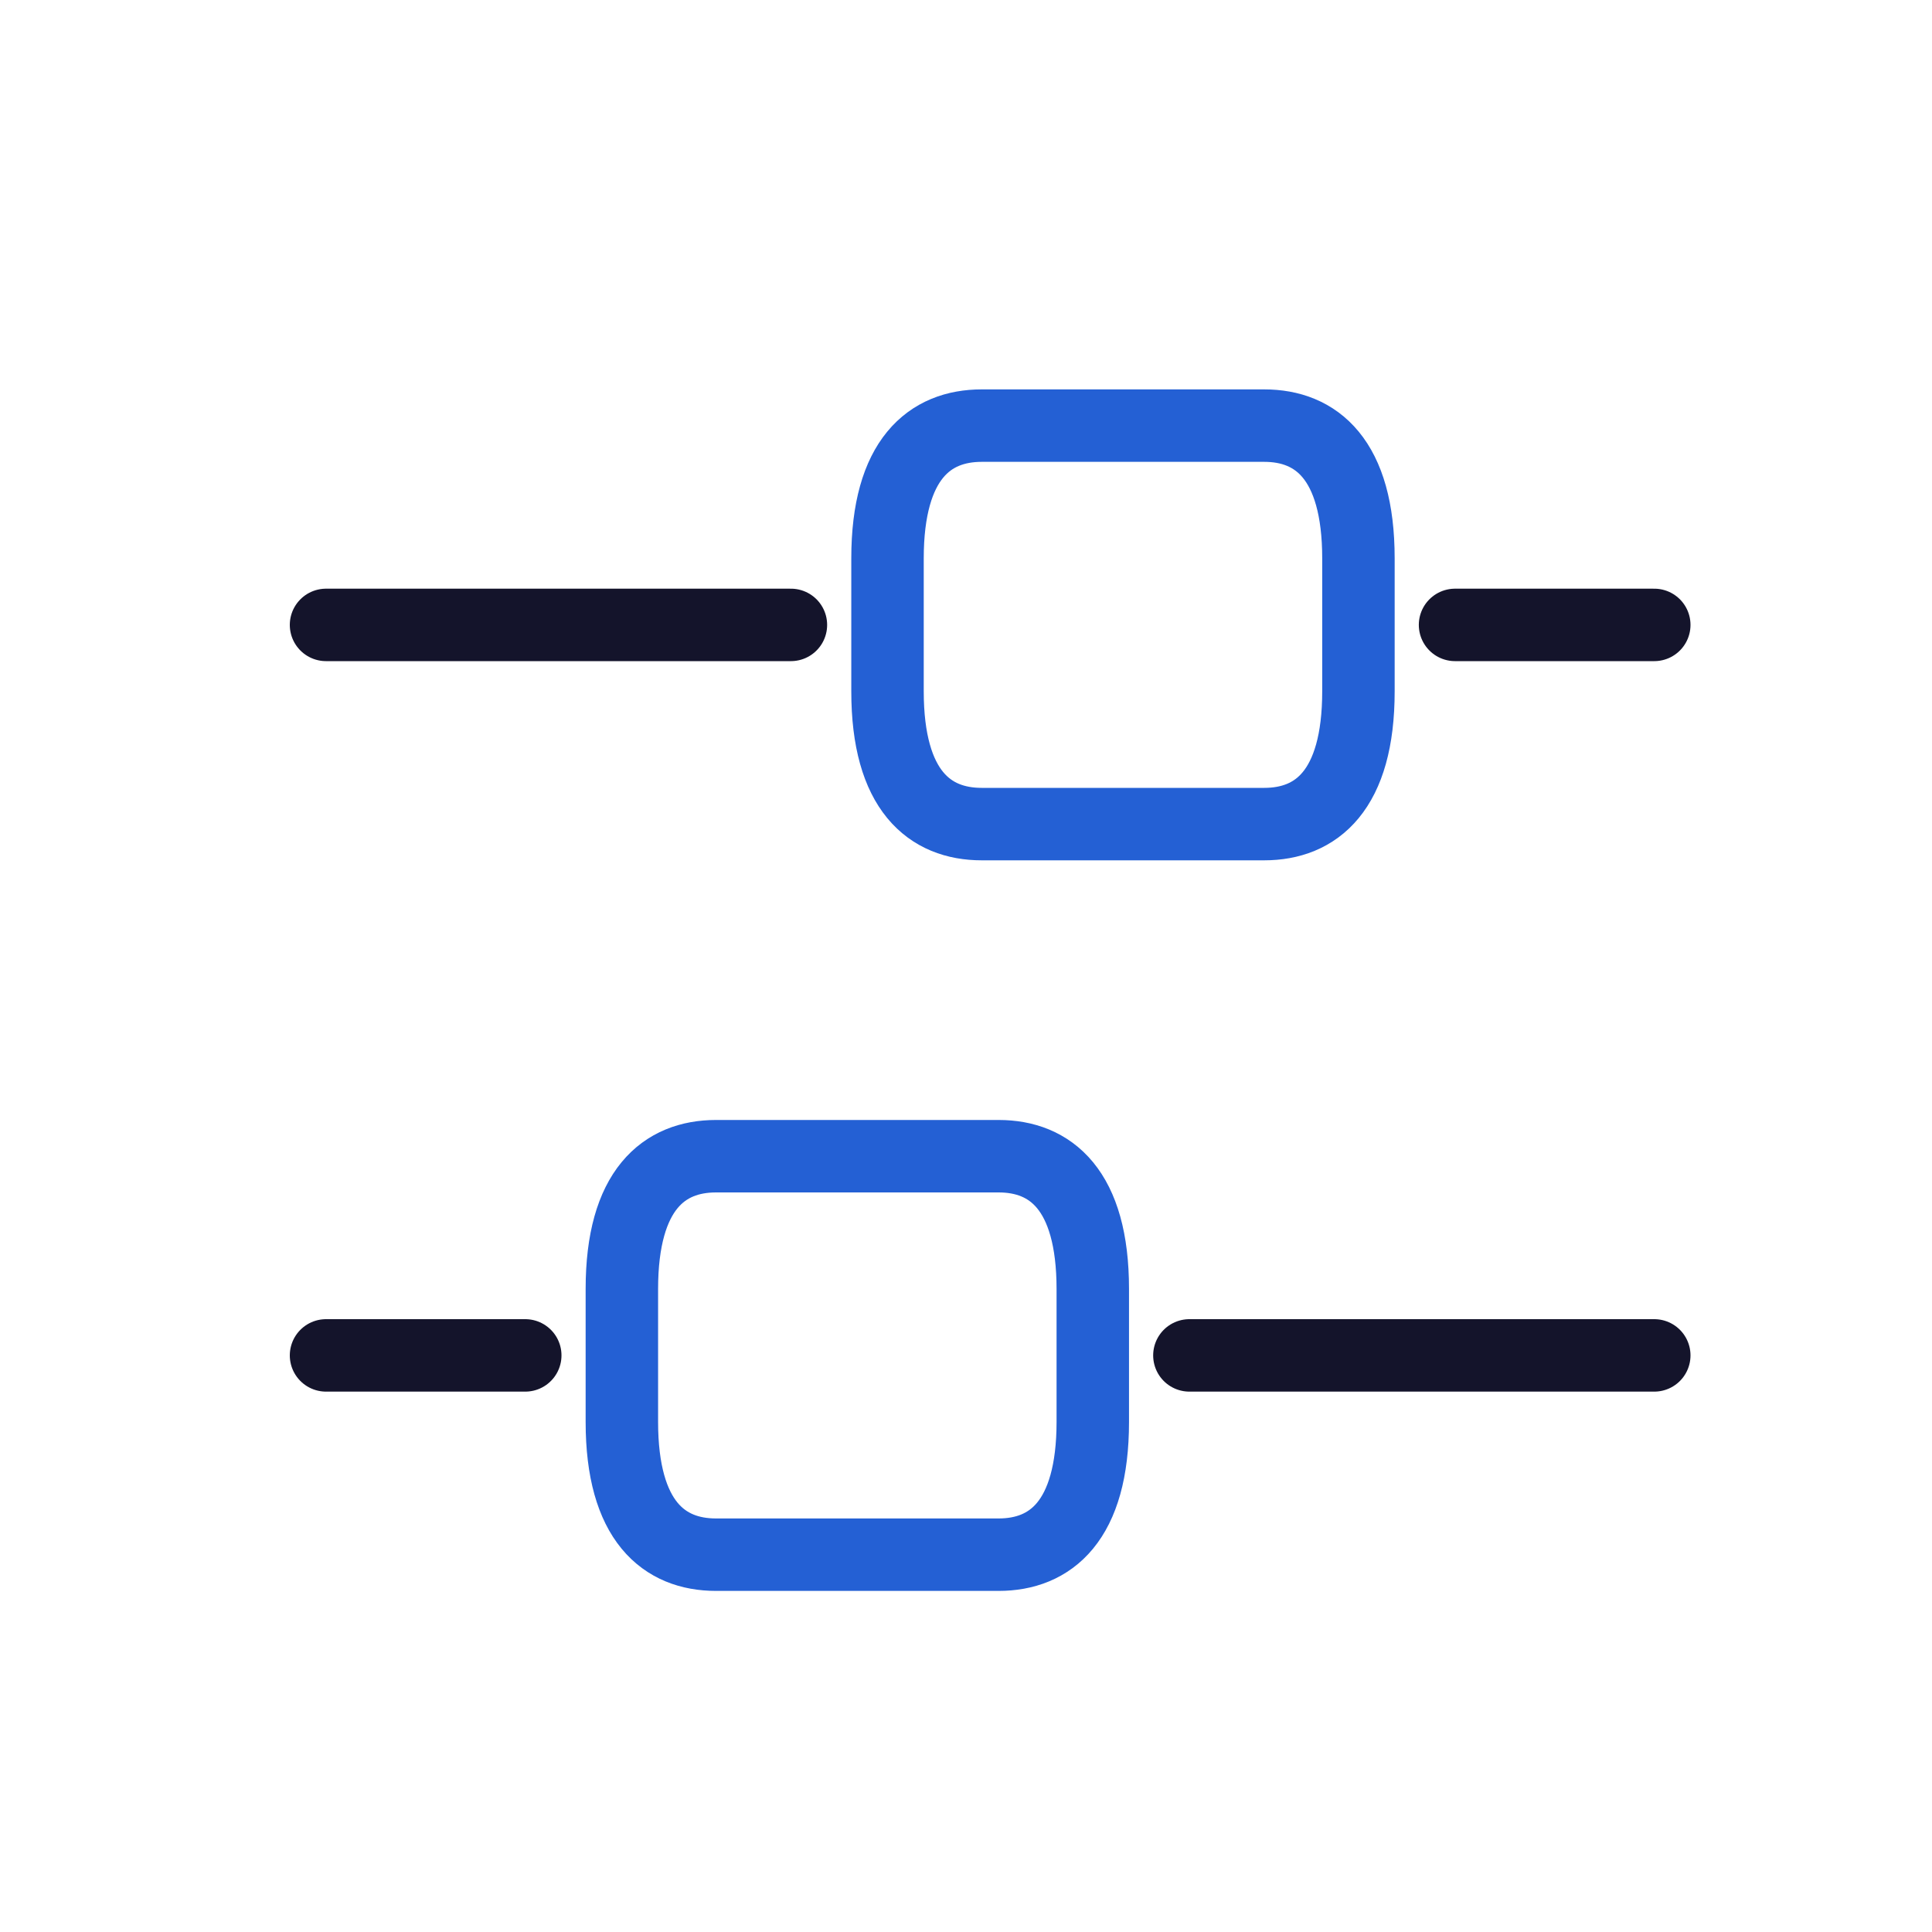
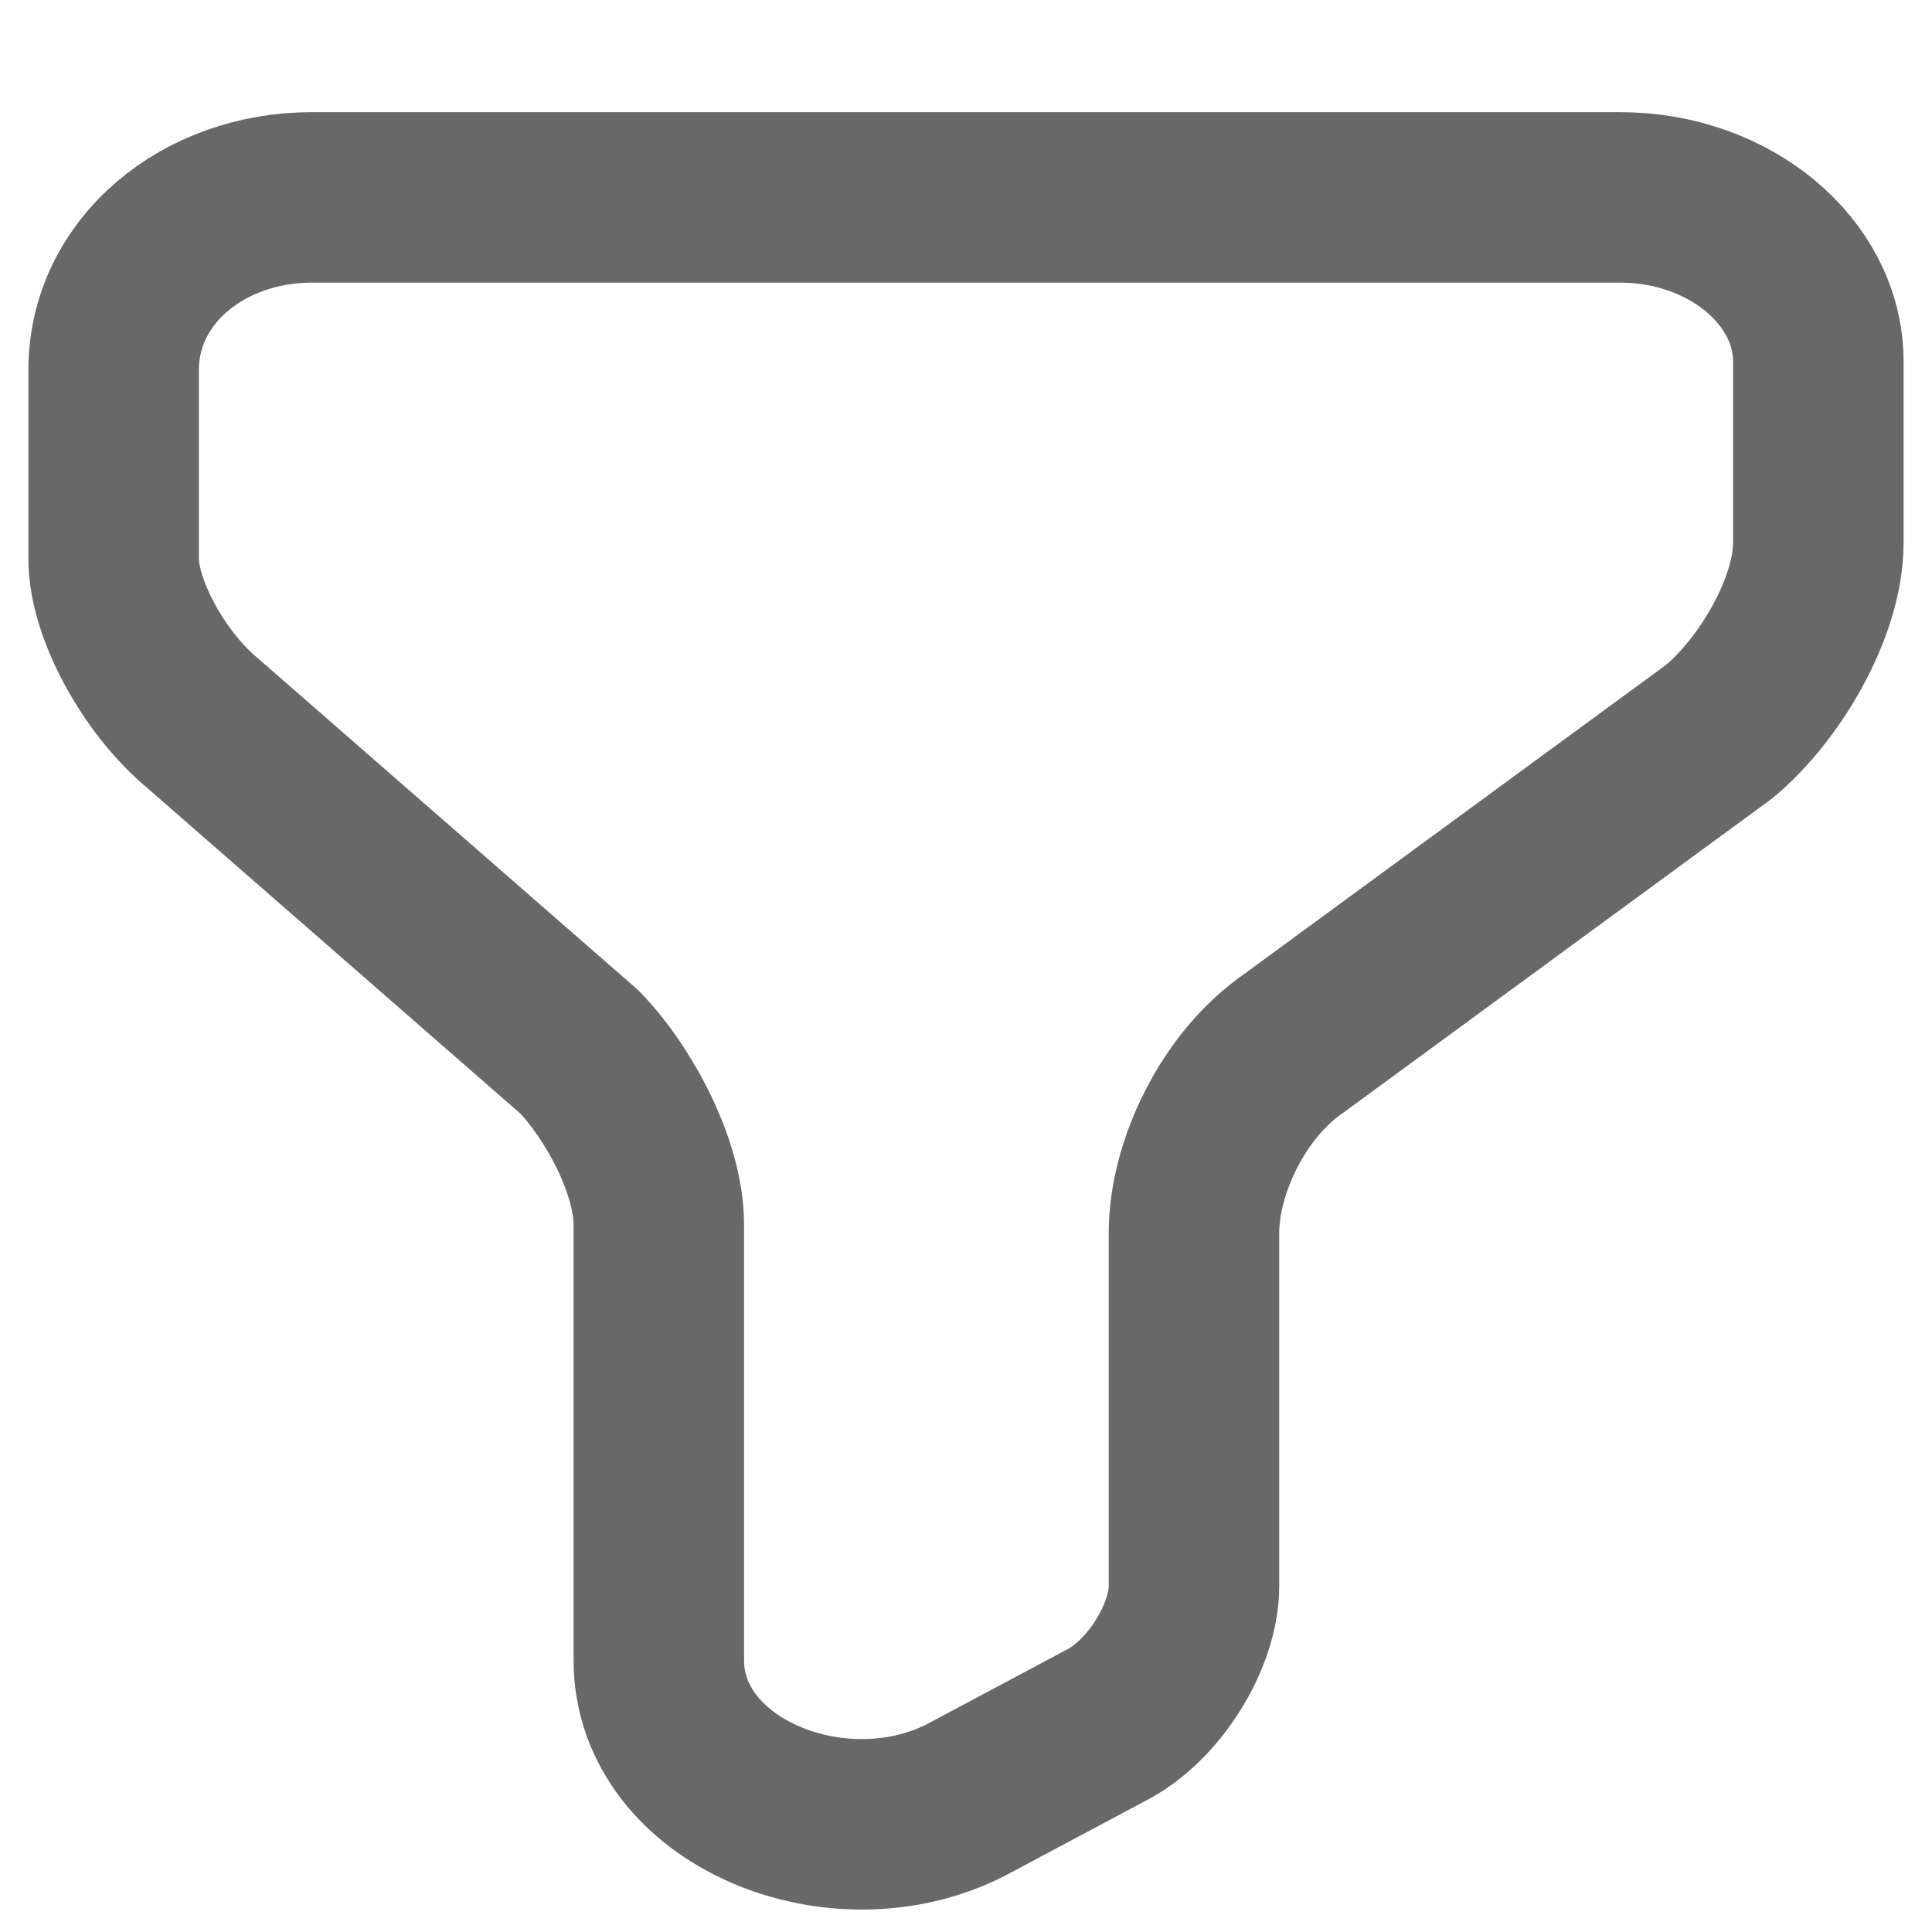
- <svg xmlns="http://www.w3.org/2000/svg" viewBox="0 0 40 40" fill="none">
-   <path d="M34.25 28.062H24.625" stroke="#14142B" stroke-width="1.5" stroke-miterlimit="10" stroke-linecap="round" stroke-linejoin="round" />
-   <path d="M10.875 28.062H6.75" stroke="#14142B" stroke-width="1.5" stroke-miterlimit="10" stroke-linecap="round" stroke-linejoin="round" />
-   <path d="M34.25 12.938H30.125" stroke="#14142B" stroke-width="1.5" stroke-miterlimit="10" stroke-linecap="round" stroke-linejoin="round" />
-   <path d="M16.375 12.938H6.75" stroke="#14142B" stroke-width="1.5" stroke-miterlimit="10" stroke-linecap="round" stroke-linejoin="round" />
-   <path d="M14.825 23.938H20.675C21.747 23.938 22.625 24.625 22.625 26.688V29.438C22.625 31.5 21.747 32.188 20.675 32.188H14.825C13.752 32.188 12.875 31.5 12.875 29.438V26.688C12.875 24.625 13.752 23.938 14.825 23.938Z" stroke="#2460D4" stroke-width="1.5" stroke-miterlimit="10" stroke-linecap="round" stroke-linejoin="round" />
-   <path d="M20.325 8.812H26.175C27.247 8.812 28.125 9.5 28.125 11.562V14.312C28.125 16.375 27.247 17.062 26.175 17.062H20.325C19.253 17.062 18.375 16.375 18.375 14.312V11.562C18.375 9.5 19.253 8.812 20.325 8.812Z" stroke="#2460D4" stroke-width="1.5" stroke-miterlimit="10" stroke-linecap="round" stroke-linejoin="round" />
+ <svg xmlns="http://www.w3.org/2000/svg" width="17" height="17" viewBox="0 0 17 17" fill="none">
+   <path d="M2.744 1.737H14.256C15.215 1.737 16 2.388 16 3.183V4.774C16 5.352 15.564 6.076 15.128 6.437L11.378 9.185C10.855 9.547 10.506 10.27 10.506 10.848V13.958C10.506 14.392 10.157 14.97 9.721 15.187L8.5 15.838C7.366 16.416 5.797 15.766 5.797 14.608V10.776C5.797 10.27 5.448 9.619 5.099 9.257L1.785 6.365C1.349 6.003 1 5.352 1 4.919V3.255C1 2.388 1.785 1.737 2.744 1.737Z" stroke="#686868" stroke-width="1.5" stroke-miterlimit="10" stroke-linecap="round" stroke-linejoin="round" />
</svg>
